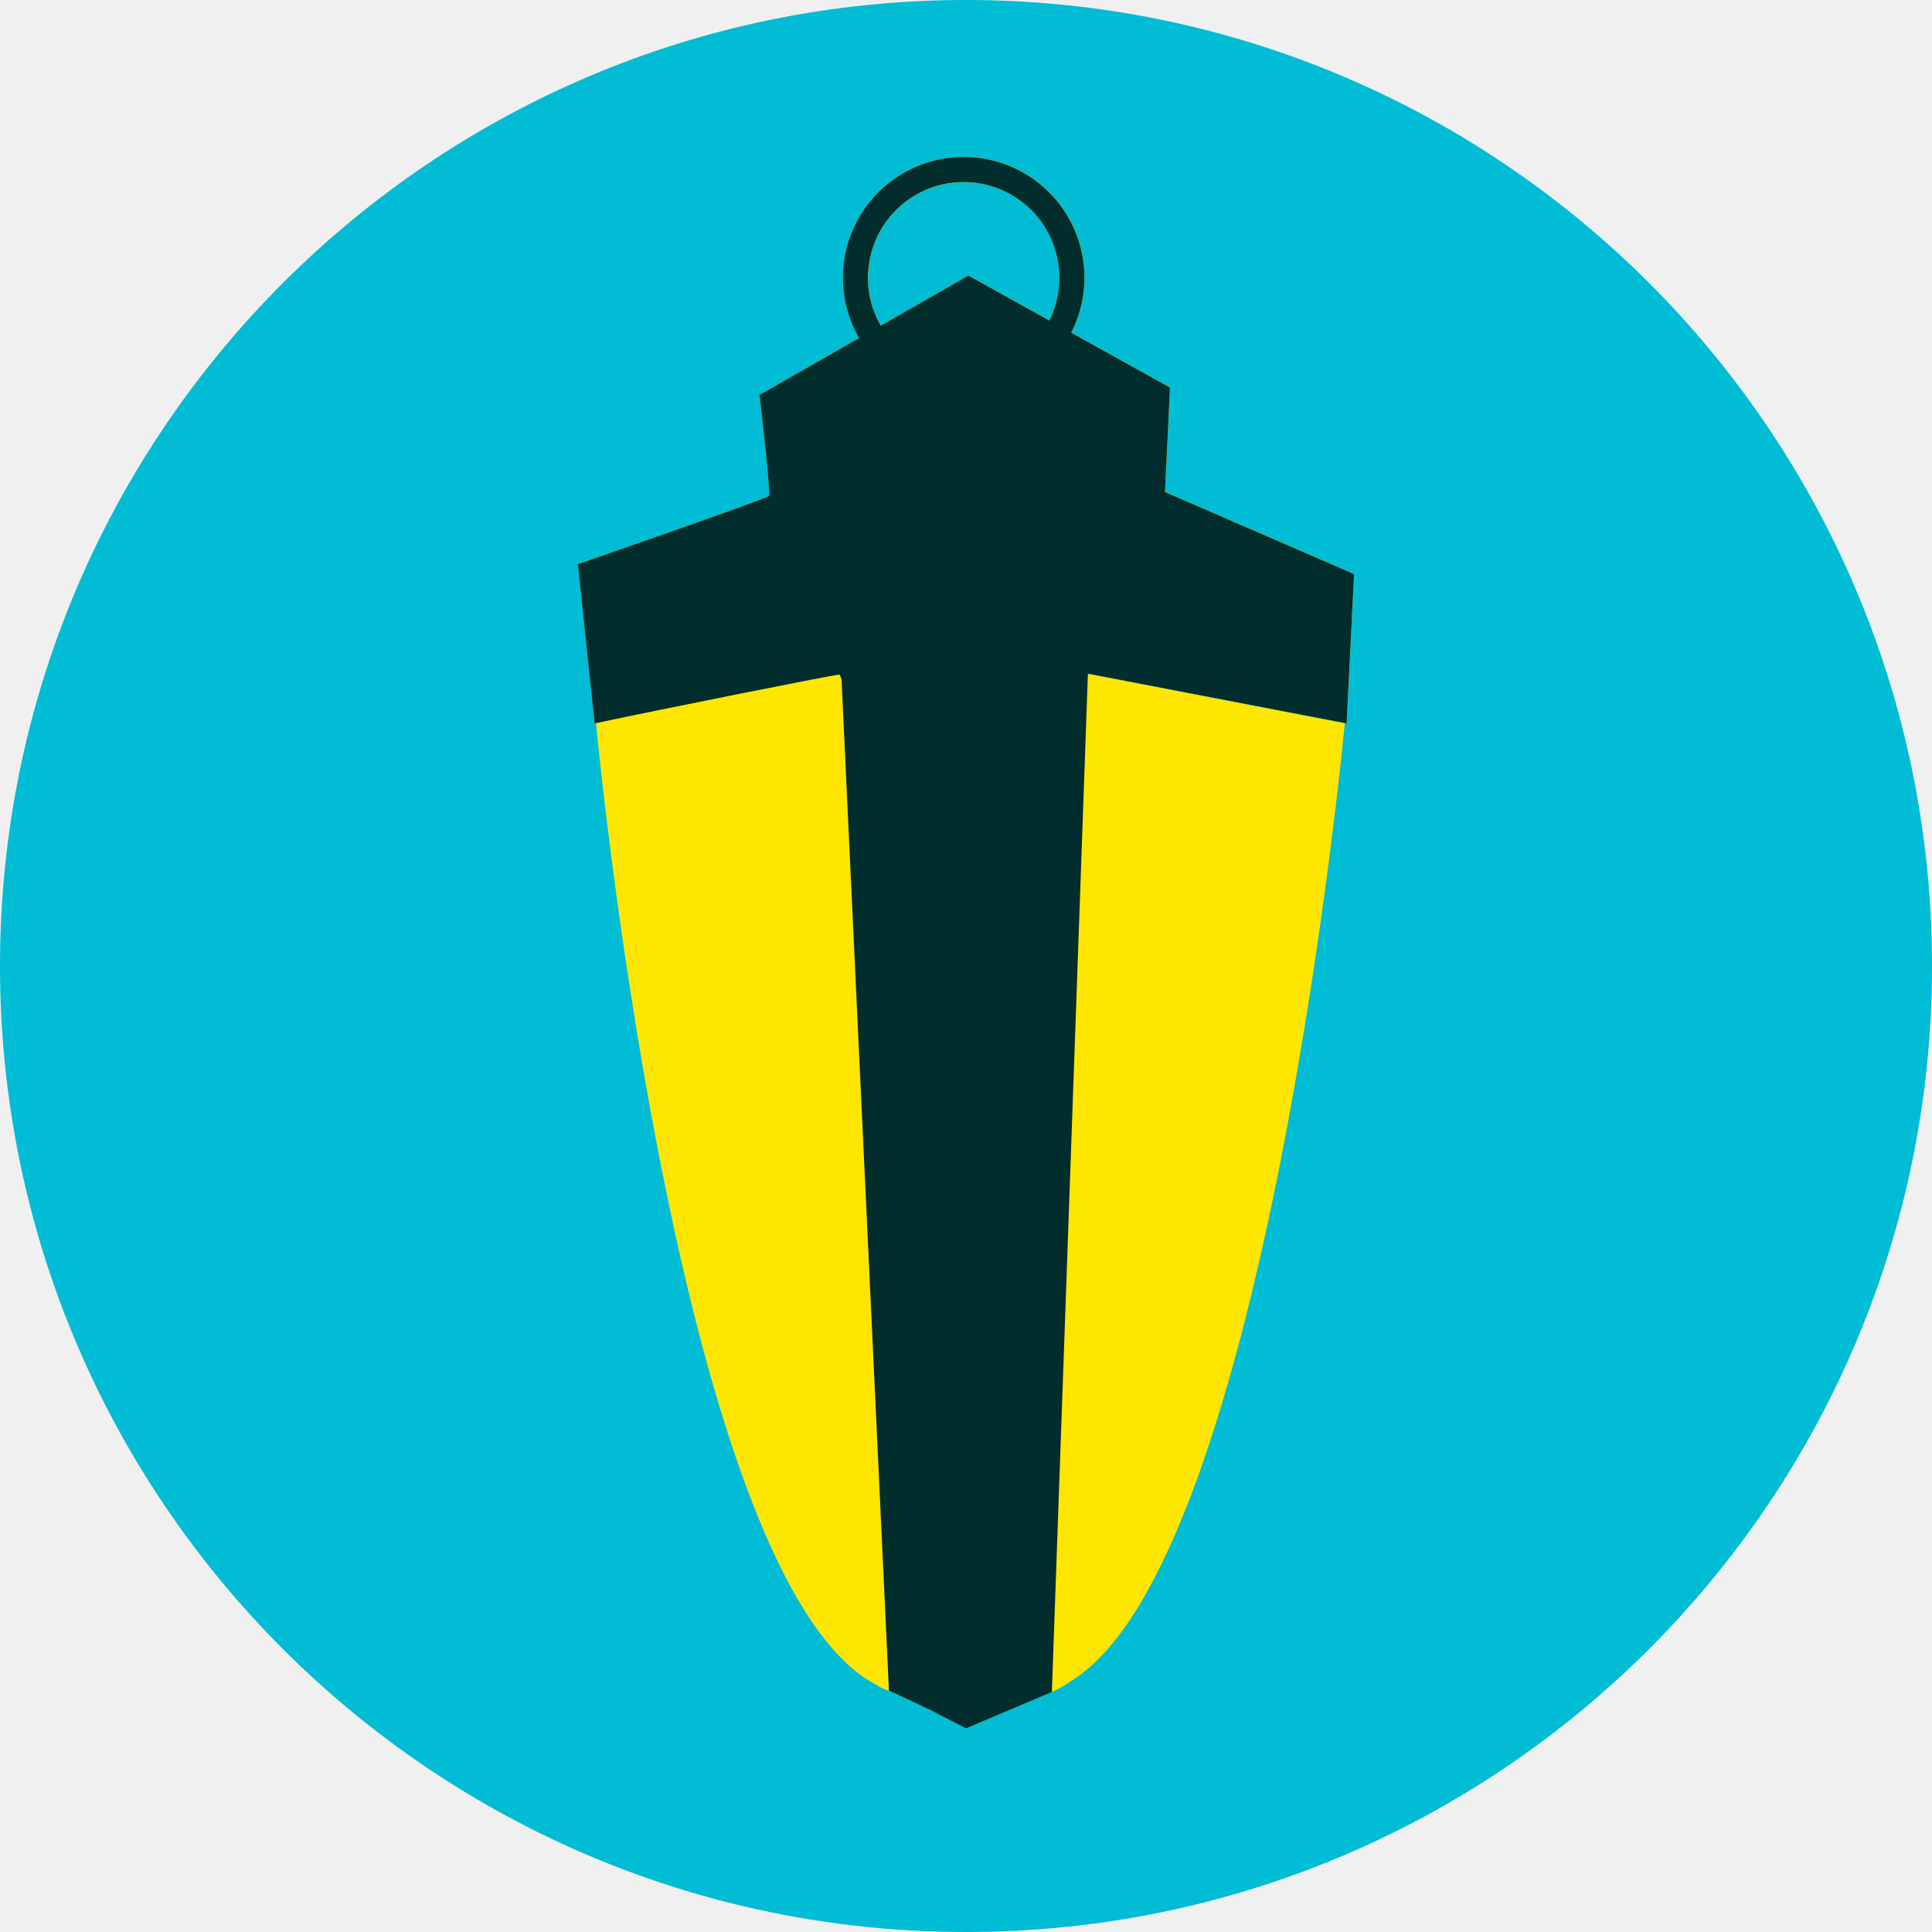
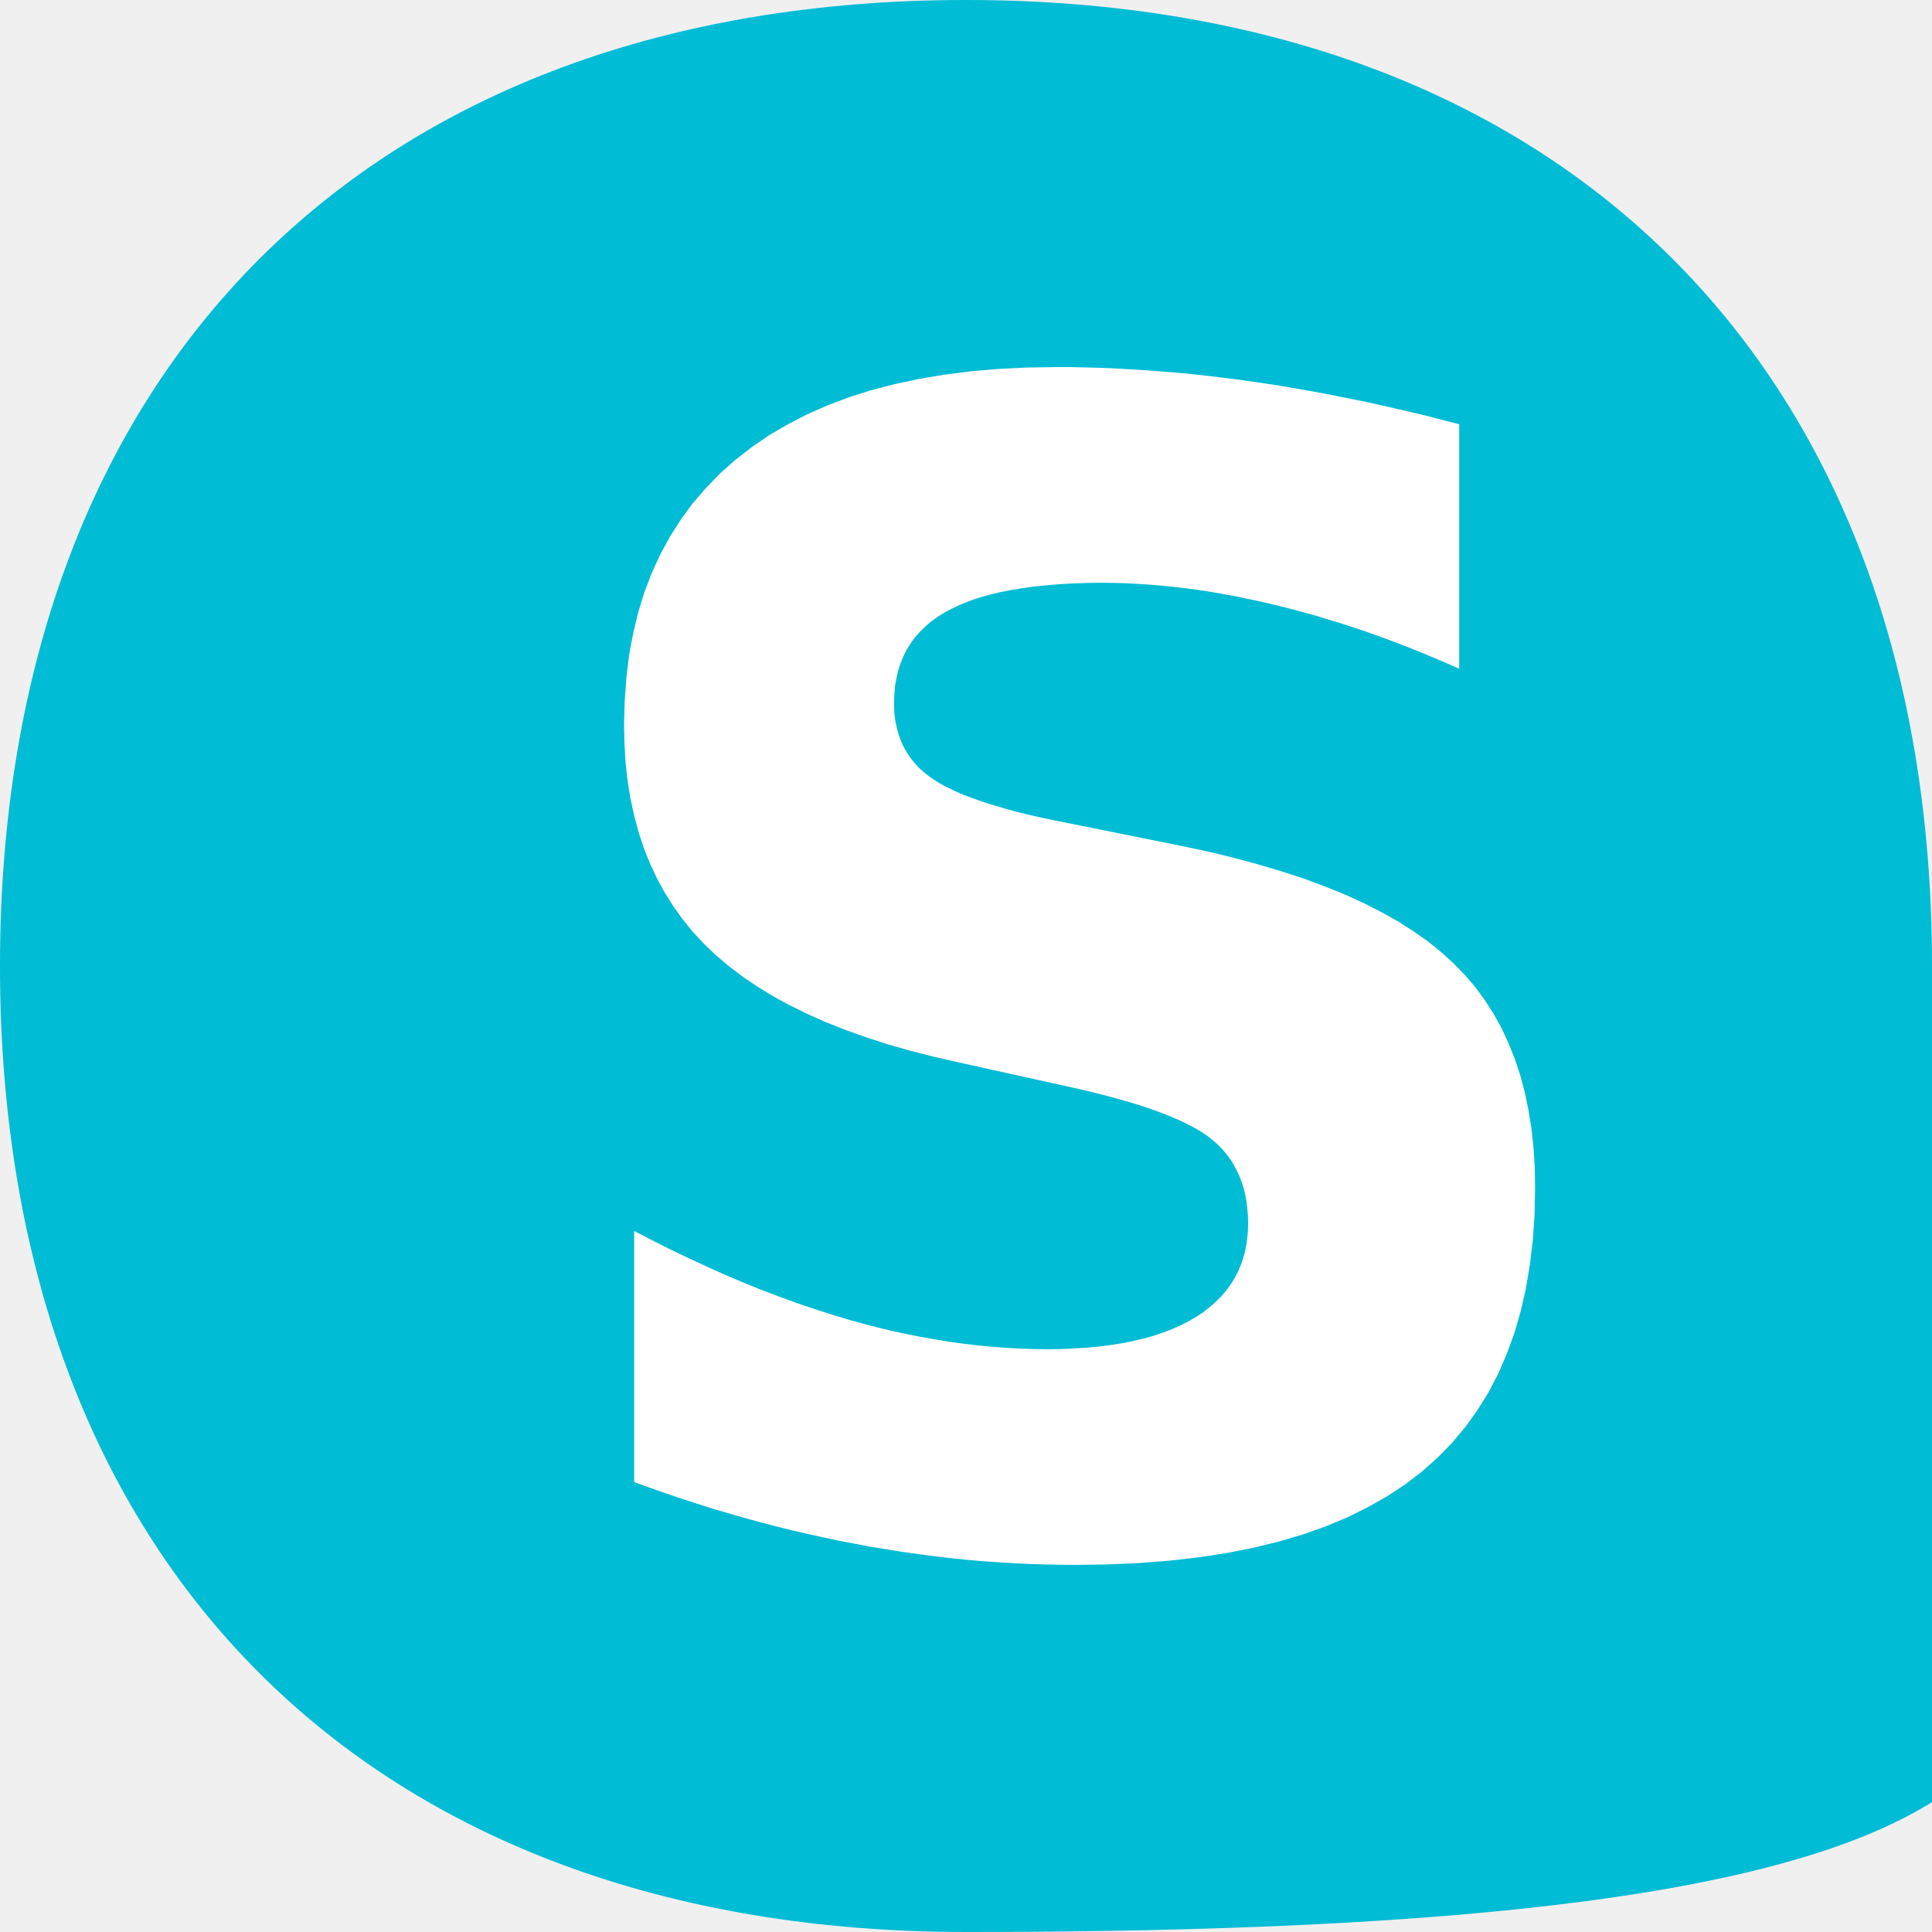
<svg xmlns="http://www.w3.org/2000/svg" width="149" height="149" viewBox="0 0 149 149" fill="none">
-   <path d="M74.5 149C115.645 149 149 115.645 149 74.5C149 33.355 115.645 0 74.5 0C33.355 0 0 33.355 0 74.5C0 115.645 33.355 149 74.5 149Z" fill="#00BCD4" />
-   <path d="M103.863 55.78L104.438 44.267L89.855 37.937L90.242 29.879L82.622 25.647C83.357 24.209 83.706 22.605 83.634 20.993C83.562 19.38 83.072 17.814 82.212 16.447C81.352 15.081 80.151 13.962 78.728 13.199C77.305 12.437 75.709 12.058 74.095 12.098C72.481 12.139 70.906 12.599 69.523 13.432C68.141 14.266 66.999 15.444 66.209 16.852C65.419 18.26 65.009 19.849 65.018 21.464C65.028 23.078 65.457 24.662 66.264 26.061L58.582 30.45C58.582 30.45 59.507 38.13 59.292 38.256C58.644 38.626 44.576 43.498 44.576 43.498L45.869 55.784L45.962 55.763C46.376 60.08 52.609 122.139 67.543 129.914C67.886 130.145 68.265 130.318 68.664 130.427V130.41L71.706 131.842L74.508 133.291L81.13 130.482L81.48 130.319C81.892 130.114 82.288 129.876 82.662 129.607C97.702 120.266 103.714 55.784 103.714 55.784L83.906 51.974V51.947L103.863 55.78ZM74.33 14.056C75.587 14.052 76.824 14.371 77.923 14.981C79.022 15.59 79.946 16.471 80.608 17.539C81.27 18.607 81.649 19.827 81.706 21.082C81.764 22.338 81.499 23.587 80.938 24.711L74.699 21.245L67.936 25.108C67.287 23.988 66.946 22.715 66.946 21.42C66.946 20.125 67.288 18.853 67.936 17.732C68.585 16.611 69.517 15.681 70.64 15.036C71.762 14.39 73.035 14.052 74.33 14.056Z" fill="#FEE600" />
-   <path d="M89.847 37.945L90.234 29.887L82.614 25.655C83.349 24.217 83.698 22.614 83.626 21.001C83.554 19.388 83.063 17.822 82.204 16.456C81.344 15.089 80.143 13.97 78.72 13.208C77.297 12.445 75.701 12.066 74.087 12.107C72.473 12.148 70.898 12.607 69.515 13.441C68.132 14.274 66.99 15.453 66.2 16.86C65.41 18.268 65 19.858 65.01 21.472C65.019 23.086 65.449 24.67 66.255 26.069L58.574 30.458C58.574 30.458 59.499 38.138 59.283 38.264C58.636 38.635 44.568 43.506 44.568 43.506L45.861 55.792C50.803 54.735 64.67 51.962 64.733 52.028C64.843 52.17 64.903 52.343 64.906 52.523C65.037 55.335 68.55 130.228 68.55 130.228V130.369L71.698 131.85L74.5 133.299L81.122 130.491L83.902 51.949L103.855 55.786L104.43 44.274L89.847 37.945ZM66.938 21.444C66.935 20.329 67.185 19.229 67.668 18.224C68.151 17.22 68.854 16.338 69.727 15.645C70.599 14.951 71.617 14.464 72.705 14.22C73.792 13.976 74.92 13.981 76.005 14.235C77.09 14.489 78.104 14.986 78.969 15.687C79.835 16.388 80.531 17.277 81.005 18.285C81.479 19.294 81.718 20.397 81.705 21.511C81.692 22.625 81.427 23.722 80.93 24.72L74.69 21.253L67.928 25.117C67.278 23.999 66.937 22.728 66.938 21.435V21.444Z" fill="#012D2D" />
+   <path d="M74.5 149C195.04 149 149 120.54 149 74.5C149 28.46 120.54 0 74.5 0C28.46 0 0 28.46 0 74.5C0 120.54 28.46 149 74.5 149Z" fill="#00BCD4" />
+   <g transform="translate(39.37 28.31) scale(1.2213)">
+     <path d="M59.91 3.61 L59.91 19.05 L59.05 18.67 L58.2 18.31 L57.35 17.96 L56.5 17.62 L55.66 17.3 L54.82 16.99 L53.98 16.69 L53.14 16.41 L52.31 16.14 L51.48 15.89 L50.65 15.64 L49.83 15.42 L49.01 15.2 L48.19 15 L47.38 14.81 L46.57 14.64 L45.77 14.47 L44.98 14.33 L44.19 14.19 L43.41 14.07 L42.64 13.97 L41.87 13.88 L41.11 13.8 L40.36 13.74 L39.61 13.69 L38.87 13.65 L38.13 13.63 L37.41 13.62 L36.46 13.63 L35.55 13.66 L34.68 13.71 L33.84 13.78 L33.04 13.86 L32.28 13.97 L31.55 14.09 L30.85 14.23 L30.19 14.39 L29.57 14.57 L28.98 14.77 L28.43 14.99 L27.92 15.23 L27.44 15.48 L26.99 15.76 L26.58 16.05 L26.21 16.37 L25.86 16.71 L25.55 17.06 L25.27 17.44 L25.02 17.84 L24.81 18.26 L24.63 18.71 L24.48 19.17 L24.37 19.65 L24.28 20.16 L24.24 20.69 L24.22 21.23 L24.23 21.65 L24.26 22.05 L24.32 22.43 L24.4 22.81 L24.5 23.17 L24.62 23.51 L24.76 23.85 L24.93 24.17 L25.12 24.48 L25.33 24.77 L25.56 25.05 L25.81 25.32 L26.09 25.57 L26.39 25.81 L26.72 26.04 L27.08 26.27 L27.48 26.49 L27.92 26.7 L28.39 26.92 L28.9 27.12 L29.45 27.32 L30.03 27.52 L30.65 27.71 L31.3 27.9 L31.99 28.09 L32.72 28.27 L33.48 28.44 L34.28 28.61 L42.28 30.22 L43.98 30.58 L45.61 30.97 L47.17 31.39 L48.65 31.83 L50.07 32.29 L51.41 32.79 L52.68 33.3 L53.88 33.85 L55 34.42 L56.06 35.01 L57.04 35.64 L57.95 36.28 L58.79 36.96 L59.56 37.66 L60.27 38.39 L60.93 39.16 L61.53 39.98 L62.08 40.84 L62.58 41.74 L63.02 42.69 L63.42 43.68 L63.76 44.71 L64.05 45.79 L64.28 46.91 L64.47 48.07 L64.6 49.27 L64.68 50.52 L64.7 51.81 L64.67 53.5 L64.56 55.13 L64.37 56.69 L64.12 58.19 L63.79 59.63 L63.39 61.01 L62.91 62.32 L62.37 63.57 L61.75 64.76 L61.05 65.88 L60.29 66.94 L59.45 67.94 L58.53 68.88 L57.55 69.75 L56.49 70.56 L55.35 71.31 L54.13 72 L52.84 72.64 L51.47 73.21 L50.03 73.72 L48.5 74.17 L46.9 74.56 L45.23 74.89 L43.47 75.16 L41.64 75.37 L39.73 75.52 L37.75 75.61 L35.69 75.64 L34.7 75.63 L33.71 75.61 L32.72 75.58 L31.73 75.53 L30.74 75.47 L29.74 75.4 L28.75 75.31 L27.76 75.21 L26.76 75.09 L25.77 74.96 L24.77 74.82 L23.78 74.66 L22.78 74.5 L21.78 74.31 L20.78 74.12 L19.79 73.91 L18.79 73.69 L17.79 73.46 L16.79 73.21 L15.79 72.95 L14.8 72.68 L13.8 72.39 L12.8 72.1 L11.8 71.78 L10.81 71.46 L9.81 71.12 L8.81 70.77 L7.81 70.41 L7.81 54.55 L8.81 55.07 L9.8 55.57 L10.78 56.05 L11.77 56.51 L12.74 56.96 L13.71 57.39 L14.68 57.8 L15.64 58.19 L16.6 58.56 L17.55 58.91 L18.5 59.25 L19.44 59.56 L20.38 59.86 L21.31 60.14 L22.24 60.4 L23.16 60.64 L24.08 60.86 L25 61.06 L25.91 61.24 L26.81 61.4 L27.71 61.55 L28.61 61.67 L29.5 61.78 L30.39 61.86 L31.27 61.93 L32.15 61.98 L33.02 62.01 L33.89 62.02 L34.76 62.01 L35.59 61.97 L36.4 61.92 L37.17 61.85 L37.92 61.75 L38.64 61.64 L39.32 61.5 L39.98 61.35 L40.61 61.17 L41.21 60.97 L41.78 60.75 L42.32 60.51 L42.83 60.25 L43.31 59.97 L43.76 59.67 L44.18 59.34 L44.56 59 L44.91 58.65 L45.23 58.27 L45.51 57.88 L45.76 57.47 L45.98 57.04 L46.16 56.59 L46.31 56.13 L46.43 55.65 L46.51 55.15 L46.56 54.63 L46.58 54.09 L46.57 53.62 L46.53 53.15 L46.48 52.7 L46.4 52.27 L46.3 51.86 L46.17 51.46 L46.02 51.07 L45.85 50.71 L45.66 50.35 L45.45 50.02 L45.21 49.7 L44.95 49.39 L44.67 49.1 L44.36 48.83 L44.02 48.56 L43.64 48.3 L43.21 48.05 L42.73 47.8 L42.21 47.55 L41.65 47.31 L41.04 47.07 L40.38 46.83 L39.68 46.6 L38.93 46.37 L38.14 46.15 L37.31 45.93 L36.43 45.71 L35.5 45.5 L28.22 43.89 L26.69 43.54 L25.21 43.16 L23.8 42.76 L22.45 42.32 L21.16 41.86 L19.92 41.37 L18.75 40.85 L17.64 40.3 L16.58 39.73 L15.59 39.12 L14.66 38.49 L13.79 37.83 L12.97 37.14 L12.22 36.42 L11.52 35.67 L10.88 34.88 L10.29 34.06 L9.75 33.2 L9.26 32.31 L8.82 31.37 L8.43 30.41 L8.1 29.4 L7.82 28.36 L7.58 27.28 L7.4 26.17 L7.27 25.02 L7.2 23.83 L7.17 22.61 L7.21 21.08 L7.32 19.6 L7.49 18.17 L7.75 16.8 L8.07 15.47 L8.46 14.2 L8.93 12.98 L9.47 11.81 L10.08 10.69 L10.76 9.62 L11.51 8.6 L12.34 7.64 L13.23 6.72 L14.2 5.86 L15.24 5.05 L16.34 4.3 L17.5 3.62 L18.72 2.99 L20.01 2.42 L21.36 1.91 L22.77 1.46 L24.25 1.08 L25.79 0.75 L27.39 0.48 L29.05 0.27 L30.78 0.12 L32.57 0.03 L34.42 0 L35.28 0 L36.15 0.02 L37.02 0.04 L37.89 0.07 L38.76 0.12 L39.64 0.17 L40.52 0.23 L41.4 0.3 L42.29 0.37 L43.18 0.46 L44.08 0.56 L44.98 0.67 L45.88 0.78 L46.78 0.91 L47.69 1.04 L48.6 1.18 L49.52 1.34 L50.44 1.5 L51.37 1.67 L52.3 1.85 L53.23 2.04 L54.17 2.23 L55.12 2.44 L56.07 2.66 L57.02 2.88 L57.98 3.11 L58.94 3.36 L59.91 3.61 Z" fill="white" />
+   </g>
</svg>
